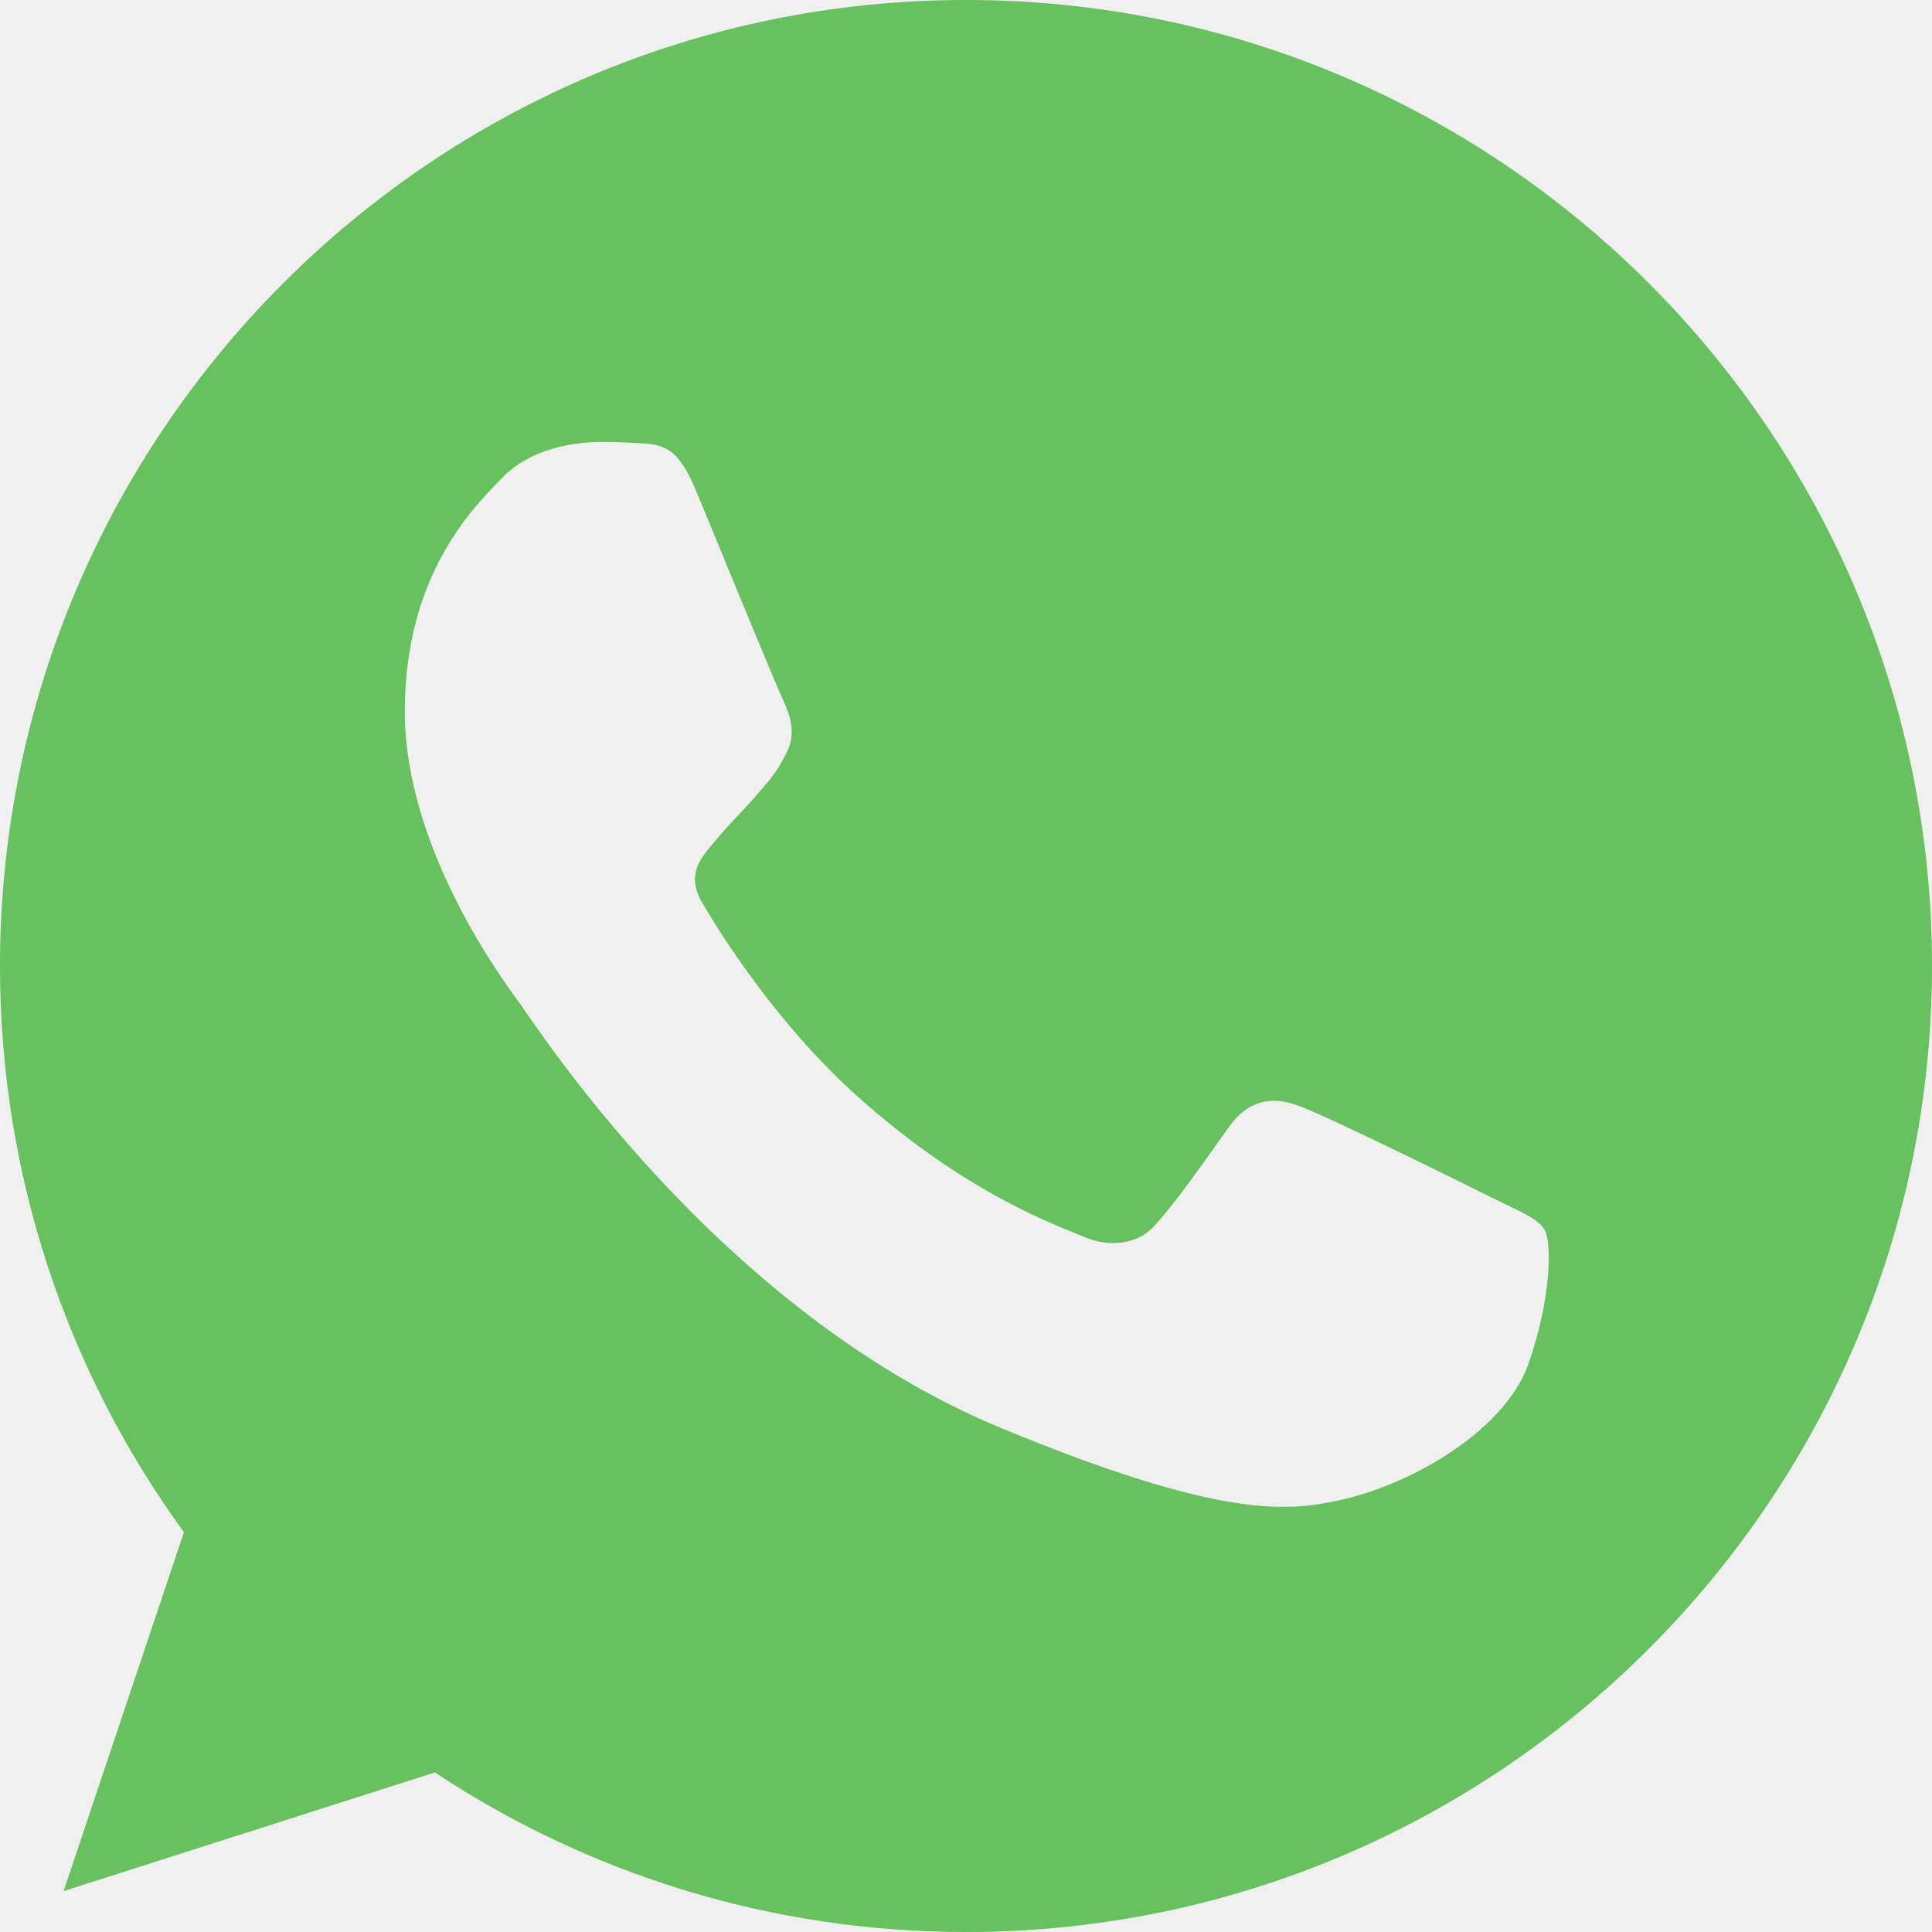
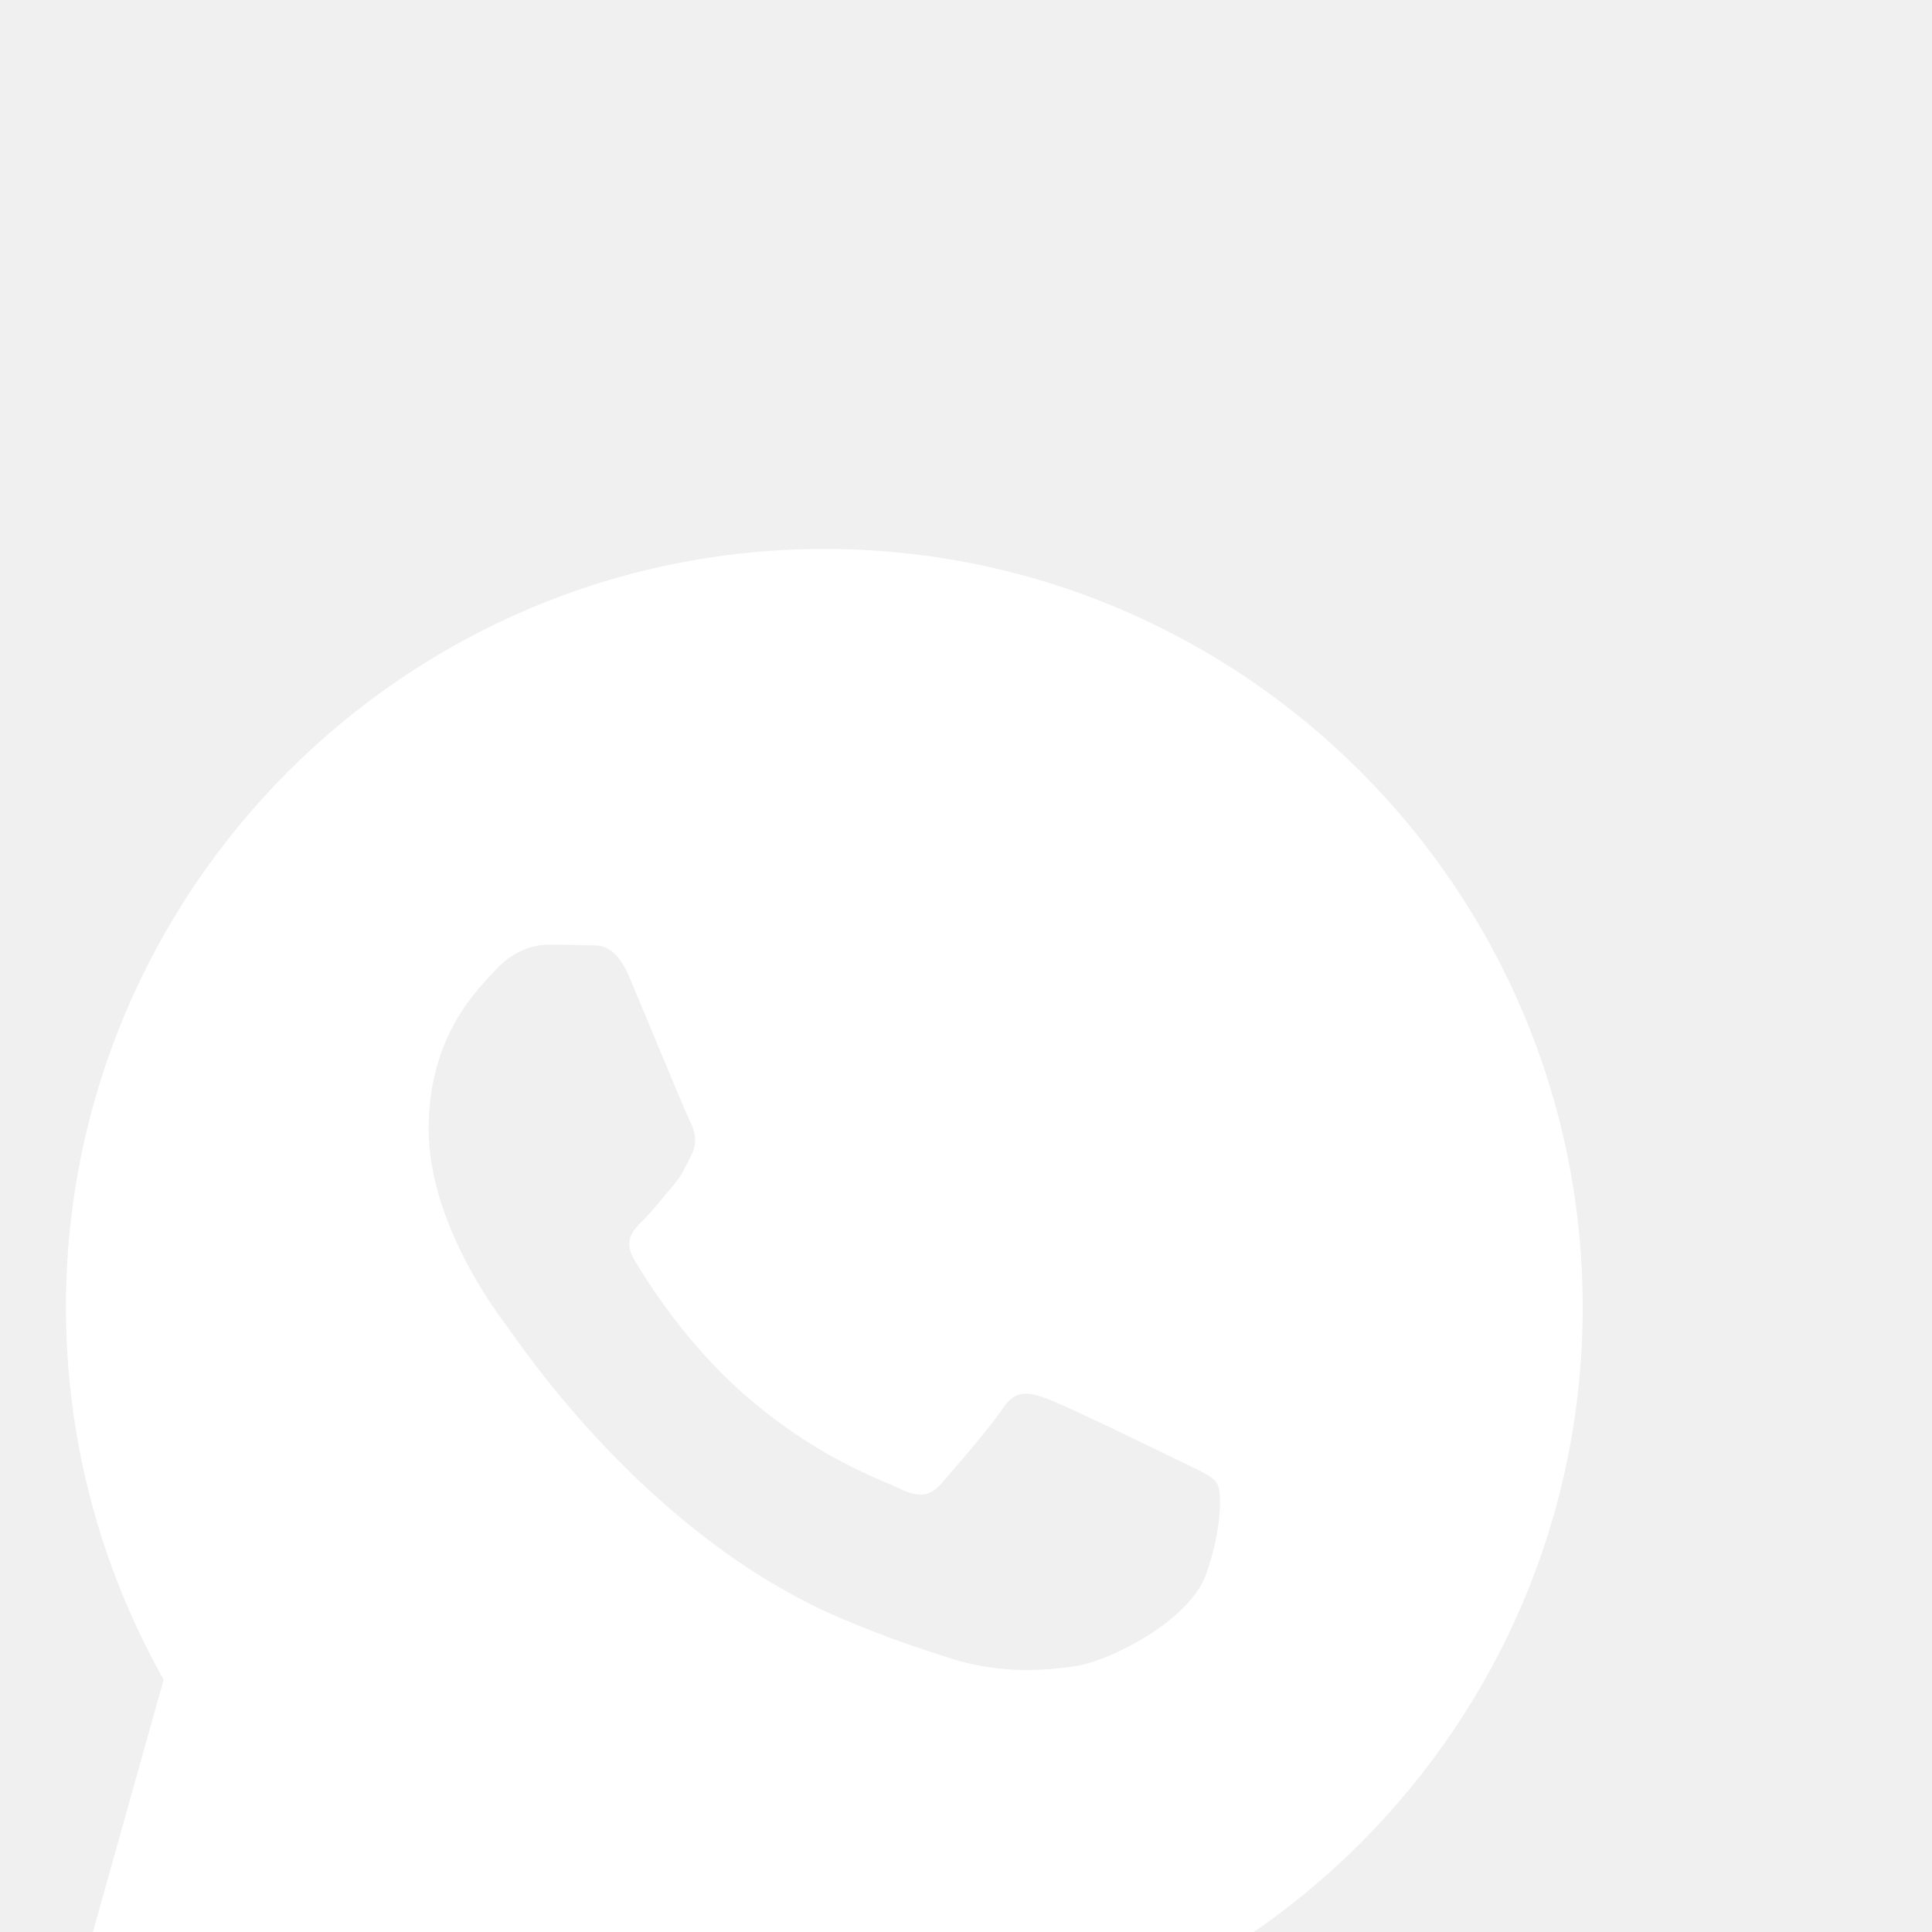
- <svg xmlns="http://www.w3.org/2000/svg" width="800px" height="800px" viewBox="0 0 48 48" version="1.1">
-   <defs>
- 
- </defs>
-   <g id="Icons" stroke="none" stroke-width="1" fill="none" fill-rule="evenodd">
-     <g id="Color-" transform="translate(-700, -360)" fill="#67C15E">
-       <path d="M723.993,360 C710.762,360 700,370.765 700,384 C700,389.248 701.693,394.116 704.57,398.067 L701.58,406.984 L710.804,404.036 C714.599,406.547 719.126,408 724.007,408 C737.238,408 748,397.234 748,384 C748,370.766 737.238,360 724.007,360 L723.993,360 L723.993,360 Z M717.293,372.191 C716.827,371.076 716.475,371.034 715.77,371.005 C715.53,370.991 715.262,370.978 714.966,370.978 C714.048,370.978 713.089,371.246 712.511,371.838 C711.806,372.558 710.057,374.236 710.057,377.679 C710.057,381.122 712.568,384.452 712.906,384.918 C713.259,385.383 717.801,392.55 724.853,395.471 C730.368,397.757 732.005,397.545 733.26,397.277 C735.094,396.882 737.393,395.527 737.971,393.891 C738.55,392.254 738.55,390.857 738.38,390.561 C738.211,390.265 737.745,390.096 737.04,389.743 C736.335,389.39 732.907,387.697 732.258,387.471 C731.624,387.231 731.017,387.316 730.538,387.993 C729.861,388.939 729.198,389.898 728.662,390.476 C728.239,390.928 727.547,390.985 726.969,390.744 C726.193,390.42 724.021,389.658 721.341,387.273 C719.267,385.425 717.857,383.126 717.448,382.434 C717.039,381.729 717.406,381.32 717.73,380.939 C718.083,380.501 718.421,380.191 718.774,379.782 C719.126,379.373 719.324,379.161 719.55,378.681 C719.79,378.216 719.62,377.736 719.451,377.383 C719.282,377.03 717.871,373.587 717.293,372.191 Z" id="Whatsapp">
- 
- </path>
+ <svg xmlns="http://www.w3.org/2000/svg" x="0px" y="0px" width="100" height="100" viewBox="0,0,300,150">
+   <g fill="#ffffff" fill-rule="nonzero" stroke="none" stroke-width="1" stroke-linecap="butt" stroke-linejoin="miter" stroke-miterlimit="10" stroke-dasharray="" stroke-dashoffset="0" font-family="none" font-weight="none" font-size="none" text-anchor="none" style="mix-blend-mode: normal">
+     <g transform="scale(5.12,5.12)">
+       <path d="M25,2c-12.682,0 -23,10.318 -23,23c0,3.96 1.023,7.854 2.963,11.29l-2.926,10.44c-0.096,0.343 -0.003,0.711 0.245,0.966c0.191,0.197 0.451,0.304 0.718,0.304c0.08,0 0.161,-0.01 0.24,-0.029l10.896,-2.699c3.327,1.786 7.074,2.728 10.864,2.728c12.682,0 23,-10.318 23,-23c0,-12.682 -10.318,-23 -23,-23zM36.57,33.116c-0.492,1.362 -2.852,2.605 -3.986,2.772c-1.018,0.149 -2.306,0.213 -3.72,-0.231c-0.857,-0.27 -1.957,-0.628 -3.366,-1.229c-5.923,-2.526 -9.791,-8.415 -10.087,-8.804c-0.295,-0.389 -2.411,-3.161 -2.411,-6.03c0,-2.869 1.525,-4.28 2.067,-4.864c0.542,-0.584 1.181,-0.73 1.575,-0.73c0.394,0 0.787,0.005 1.132,0.021c0.363,0.018 0.85,-0.137 1.329,1.001c0.492,1.168 1.673,4.037 1.819,4.33c0.148,0.292 0.246,0.633 0.05,1.022c-0.196,0.389 -0.294,0.632 -0.59,0.973c-0.296,0.341 -0.62,0.76 -0.886,1.022c-0.296,0.291 -0.603,0.606 -0.259,1.19c0.344,0.584 1.529,2.493 3.285,4.039c2.255,1.986 4.158,2.602 4.748,2.894c0.59,0.292 0.935,0.243 1.279,-0.146c0.344,-0.39 1.476,-1.703 1.869,-2.286c0.393,-0.583 0.787,-0.487 1.329,-0.292c0.542,0.194 3.445,1.604 4.035,1.896c0.59,0.292 0.984,0.438 1.132,0.681c0.148,0.242 0.148,1.41 -0.344,2.771z" />
    </g>
  </g>
</svg>
